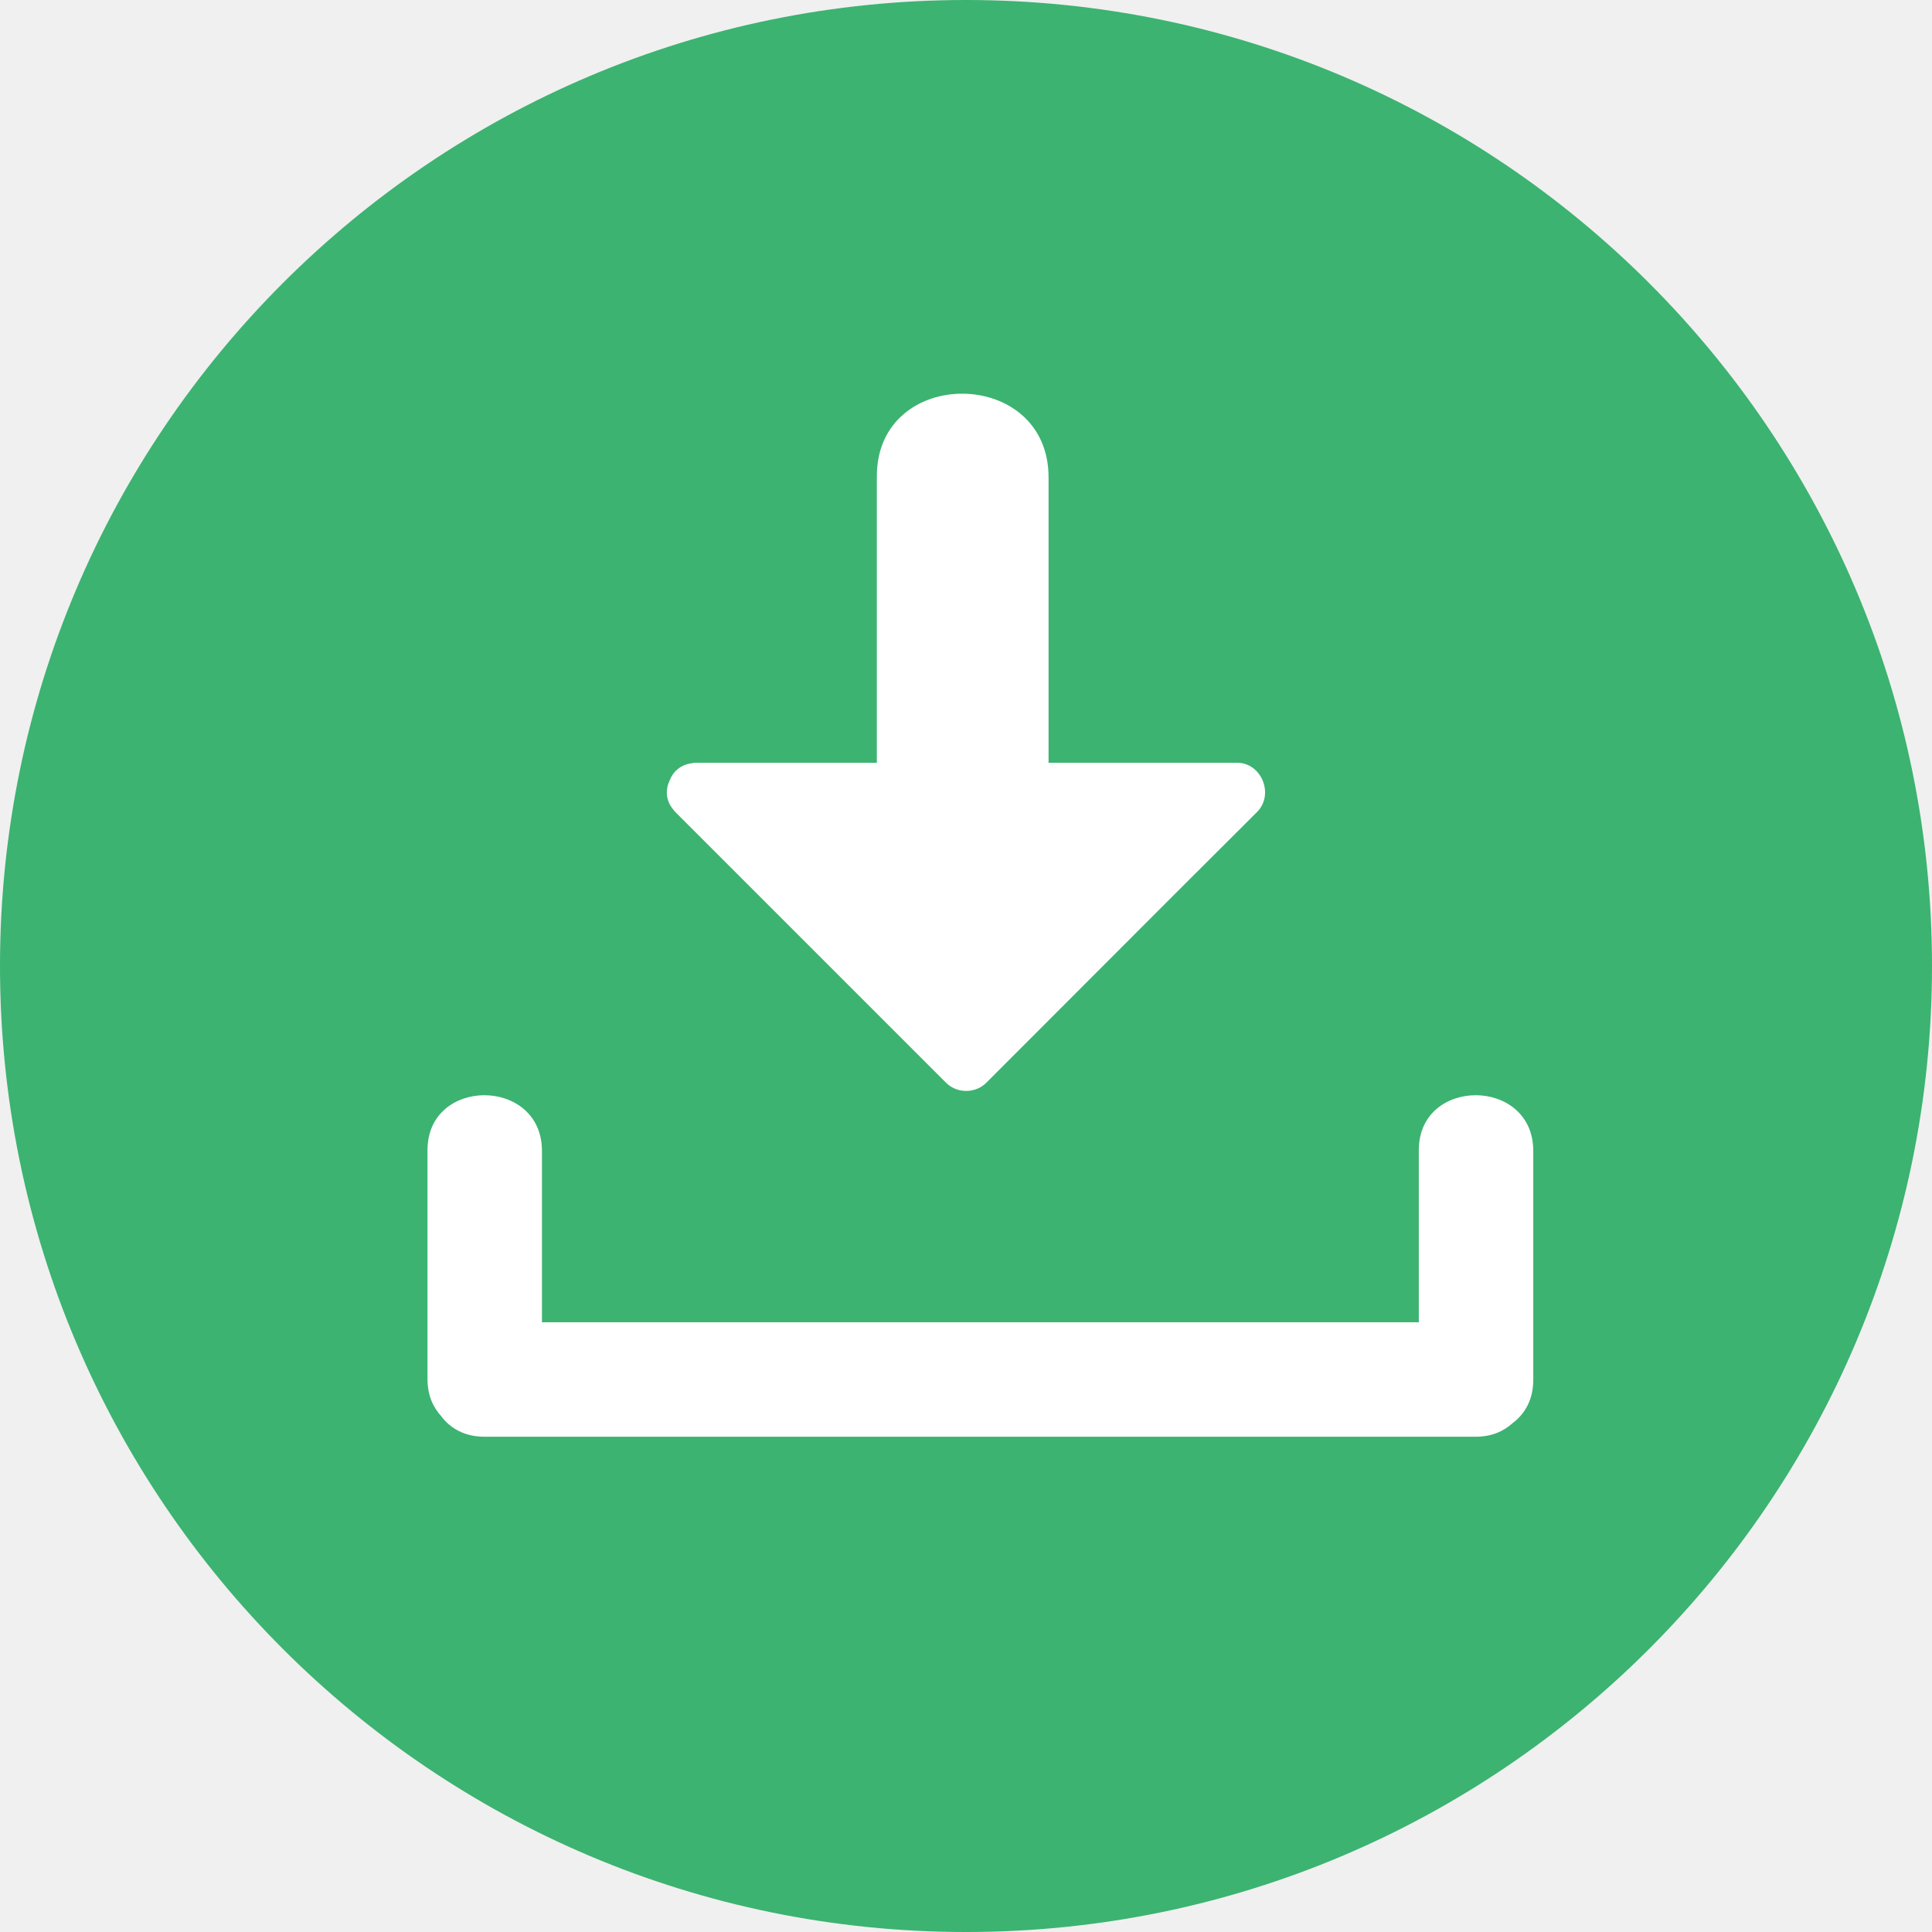
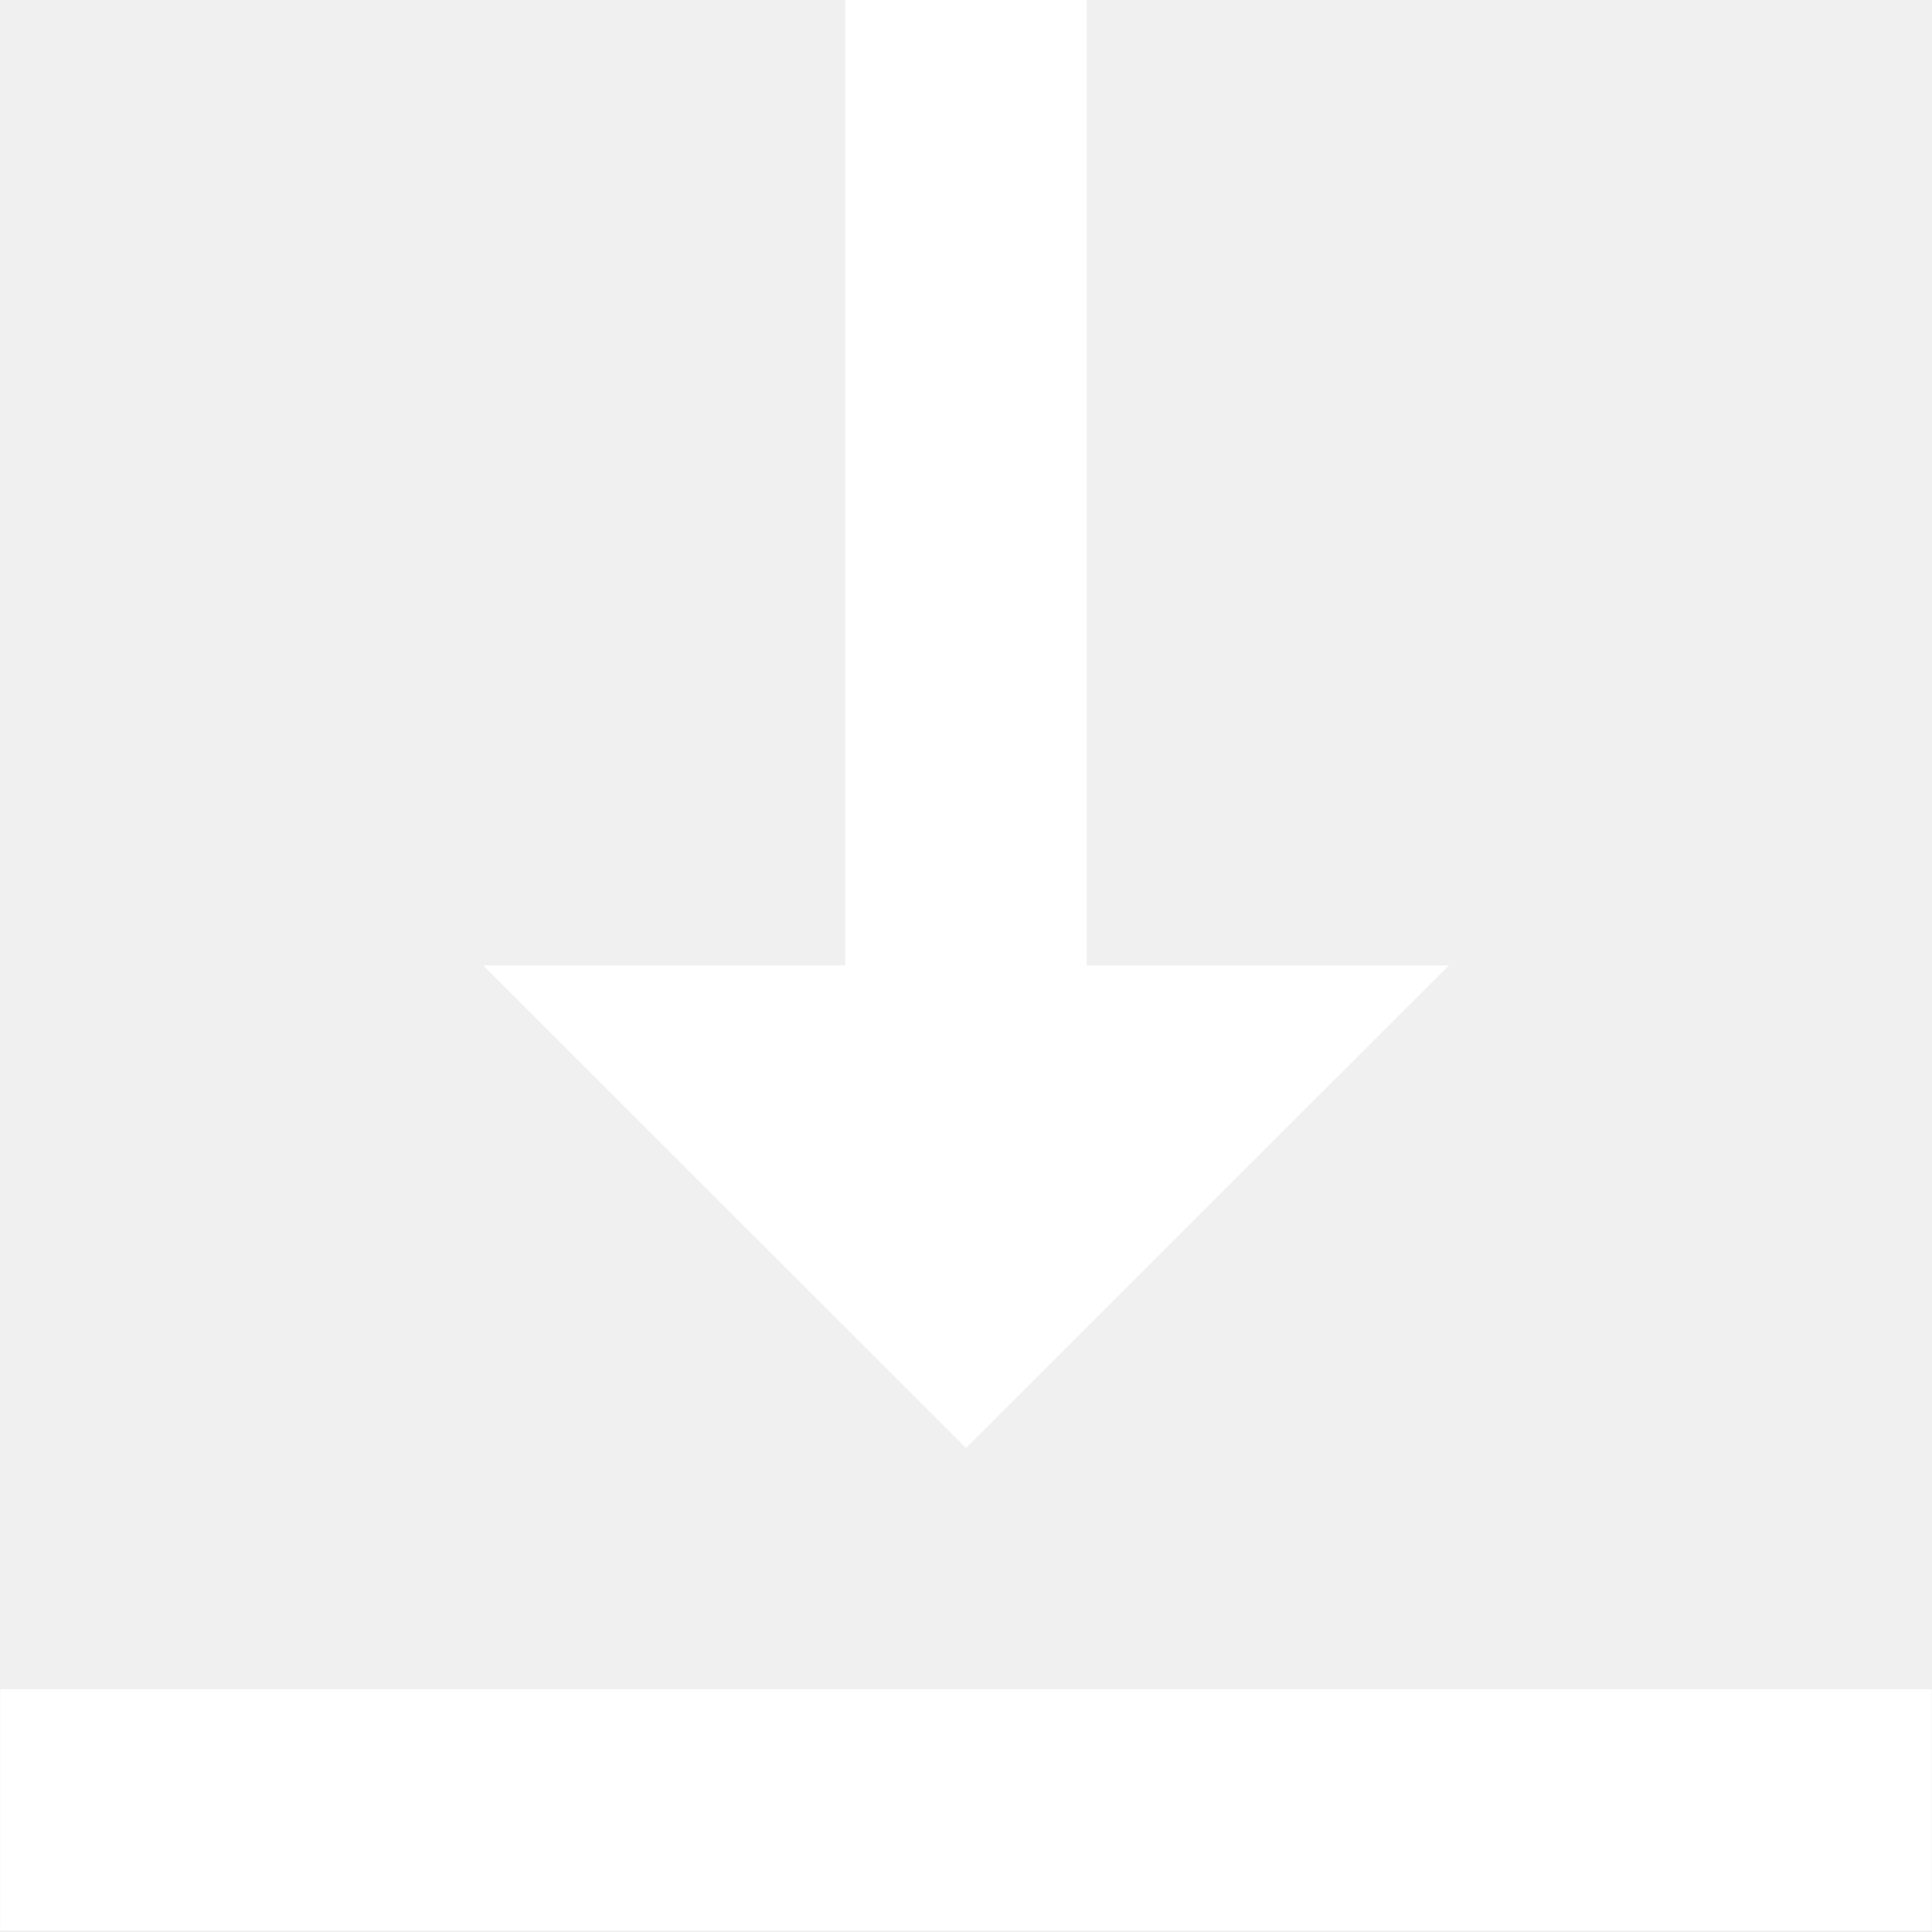
- <svg xmlns="http://www.w3.org/2000/svg" width="150pt" height="150pt" viewBox="0 0 150 150" version="1.2">
+ <svg xmlns="http://www.w3.org/2000/svg" width="375pt" height="375pt" viewBox="0 0 375 375" version="1.2">
+   <defs>
+     <clipPath id="clip1">
+       <path d="M 0 0 L 375 0 L 375 374.723 L 0 374.723 Z M 0 0 " />
+     </clipPath>
+   </defs>
  <g id="surface1">
-     <path style=" stroke:none;fill-rule:nonzero;fill:rgb(23.529%,70.2%,44.31%);fill-opacity:1;" d="M 0 75 C 0 33.586 33.586 0 75 0 C 116.414 0 150 33.586 150 75 C 150 116.414 116.414 150 75 150 C 33.586 150 0 116.414 0 75 Z M 0 75 " />
-     <path style=" stroke:none;fill-rule:nonzero;fill:rgb(100%,100%,100%);fill-opacity:1;" d="M 110.156 89.297 L 110.156 102.66 L 42.078 102.66 L 42.078 89.359 C 42.078 83.617 33.191 83.586 33.191 89.297 L 33.191 107.074 C 33.191 108.312 33.617 109.25 34.25 109.945 C 34.945 110.883 36.062 111.547 37.605 111.547 L 114.57 111.547 C 115.809 111.547 116.746 111.125 117.441 110.488 C 118.379 109.793 119.043 108.676 119.043 107.133 L 119.043 89.359 C 119.043 83.617 110.156 83.586 110.156 89.297 " />
-     <path style=" stroke:none;fill-rule:nonzero;fill:rgb(100%,100%,100%);fill-opacity:1;" d="M 96.039 59.219 L 81.41 59.219 L 81.41 37.062 C 81.41 28.445 68.078 28.387 68.078 36.973 L 68.078 59.219 L 54.02 59.219 C 53.93 59.219 53.84 59.219 53.777 59.25 C 52.871 59.34 52.266 59.887 51.996 60.582 C 51.664 61.277 51.664 62.121 52.266 62.848 C 52.328 62.938 52.418 63.027 52.508 63.121 L 73.457 84.07 C 74.305 84.914 75.754 84.914 76.602 84.039 C 83.617 77.023 90.598 70.012 97.613 63.027 C 98.941 61.668 97.945 59.219 96.039 59.219 " />
+     <g clip-path="url(#clip1)" clip-rule="nonzero">
+       <path style=" stroke:none;fill-rule:nonzero;fill:#fff;fill-opacity:1;" d="M 281.227 187.387 L 210.93 187.387 L 210.93 -46.777 L 164.066 -46.777 L 164.066 187.387 L 93.773 187.387 L 187.5 281.055 Z M 0.047 327.887 L 0.047 374.723 L 374.953 374.723 L 374.953 327.887 Z M 0.047 327.887 " />
+     </g>
  </g>
</svg>
